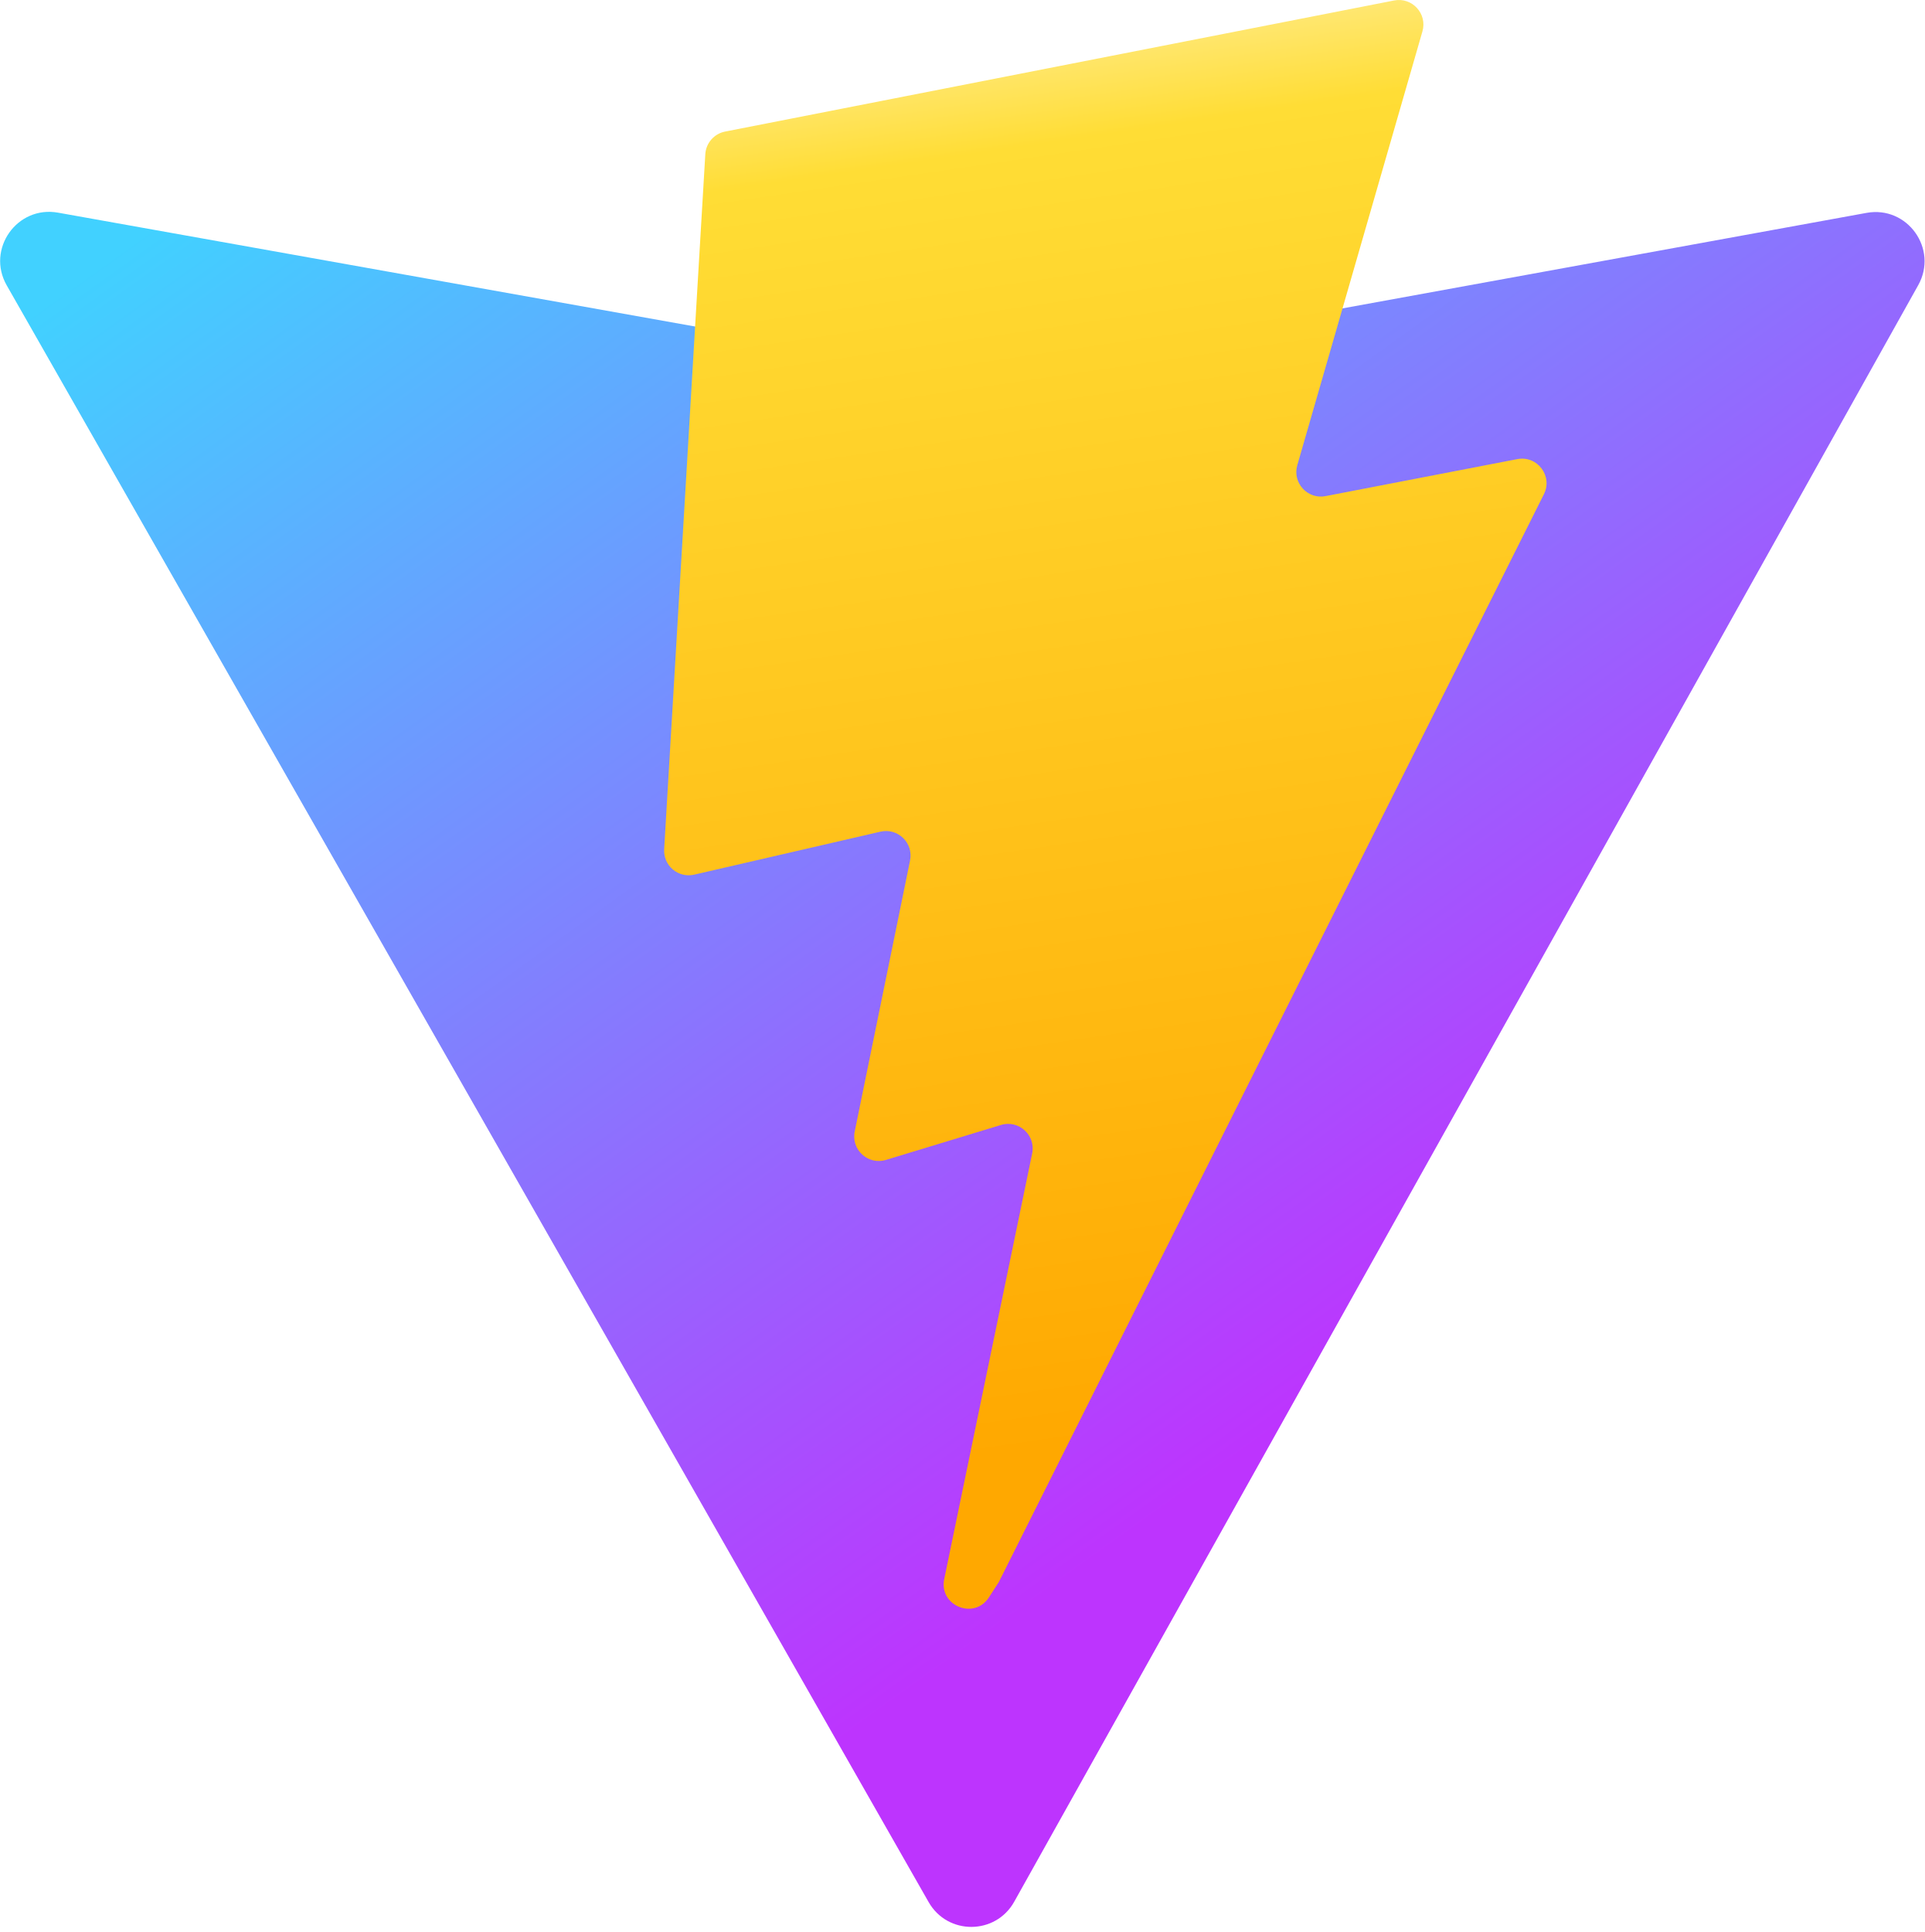
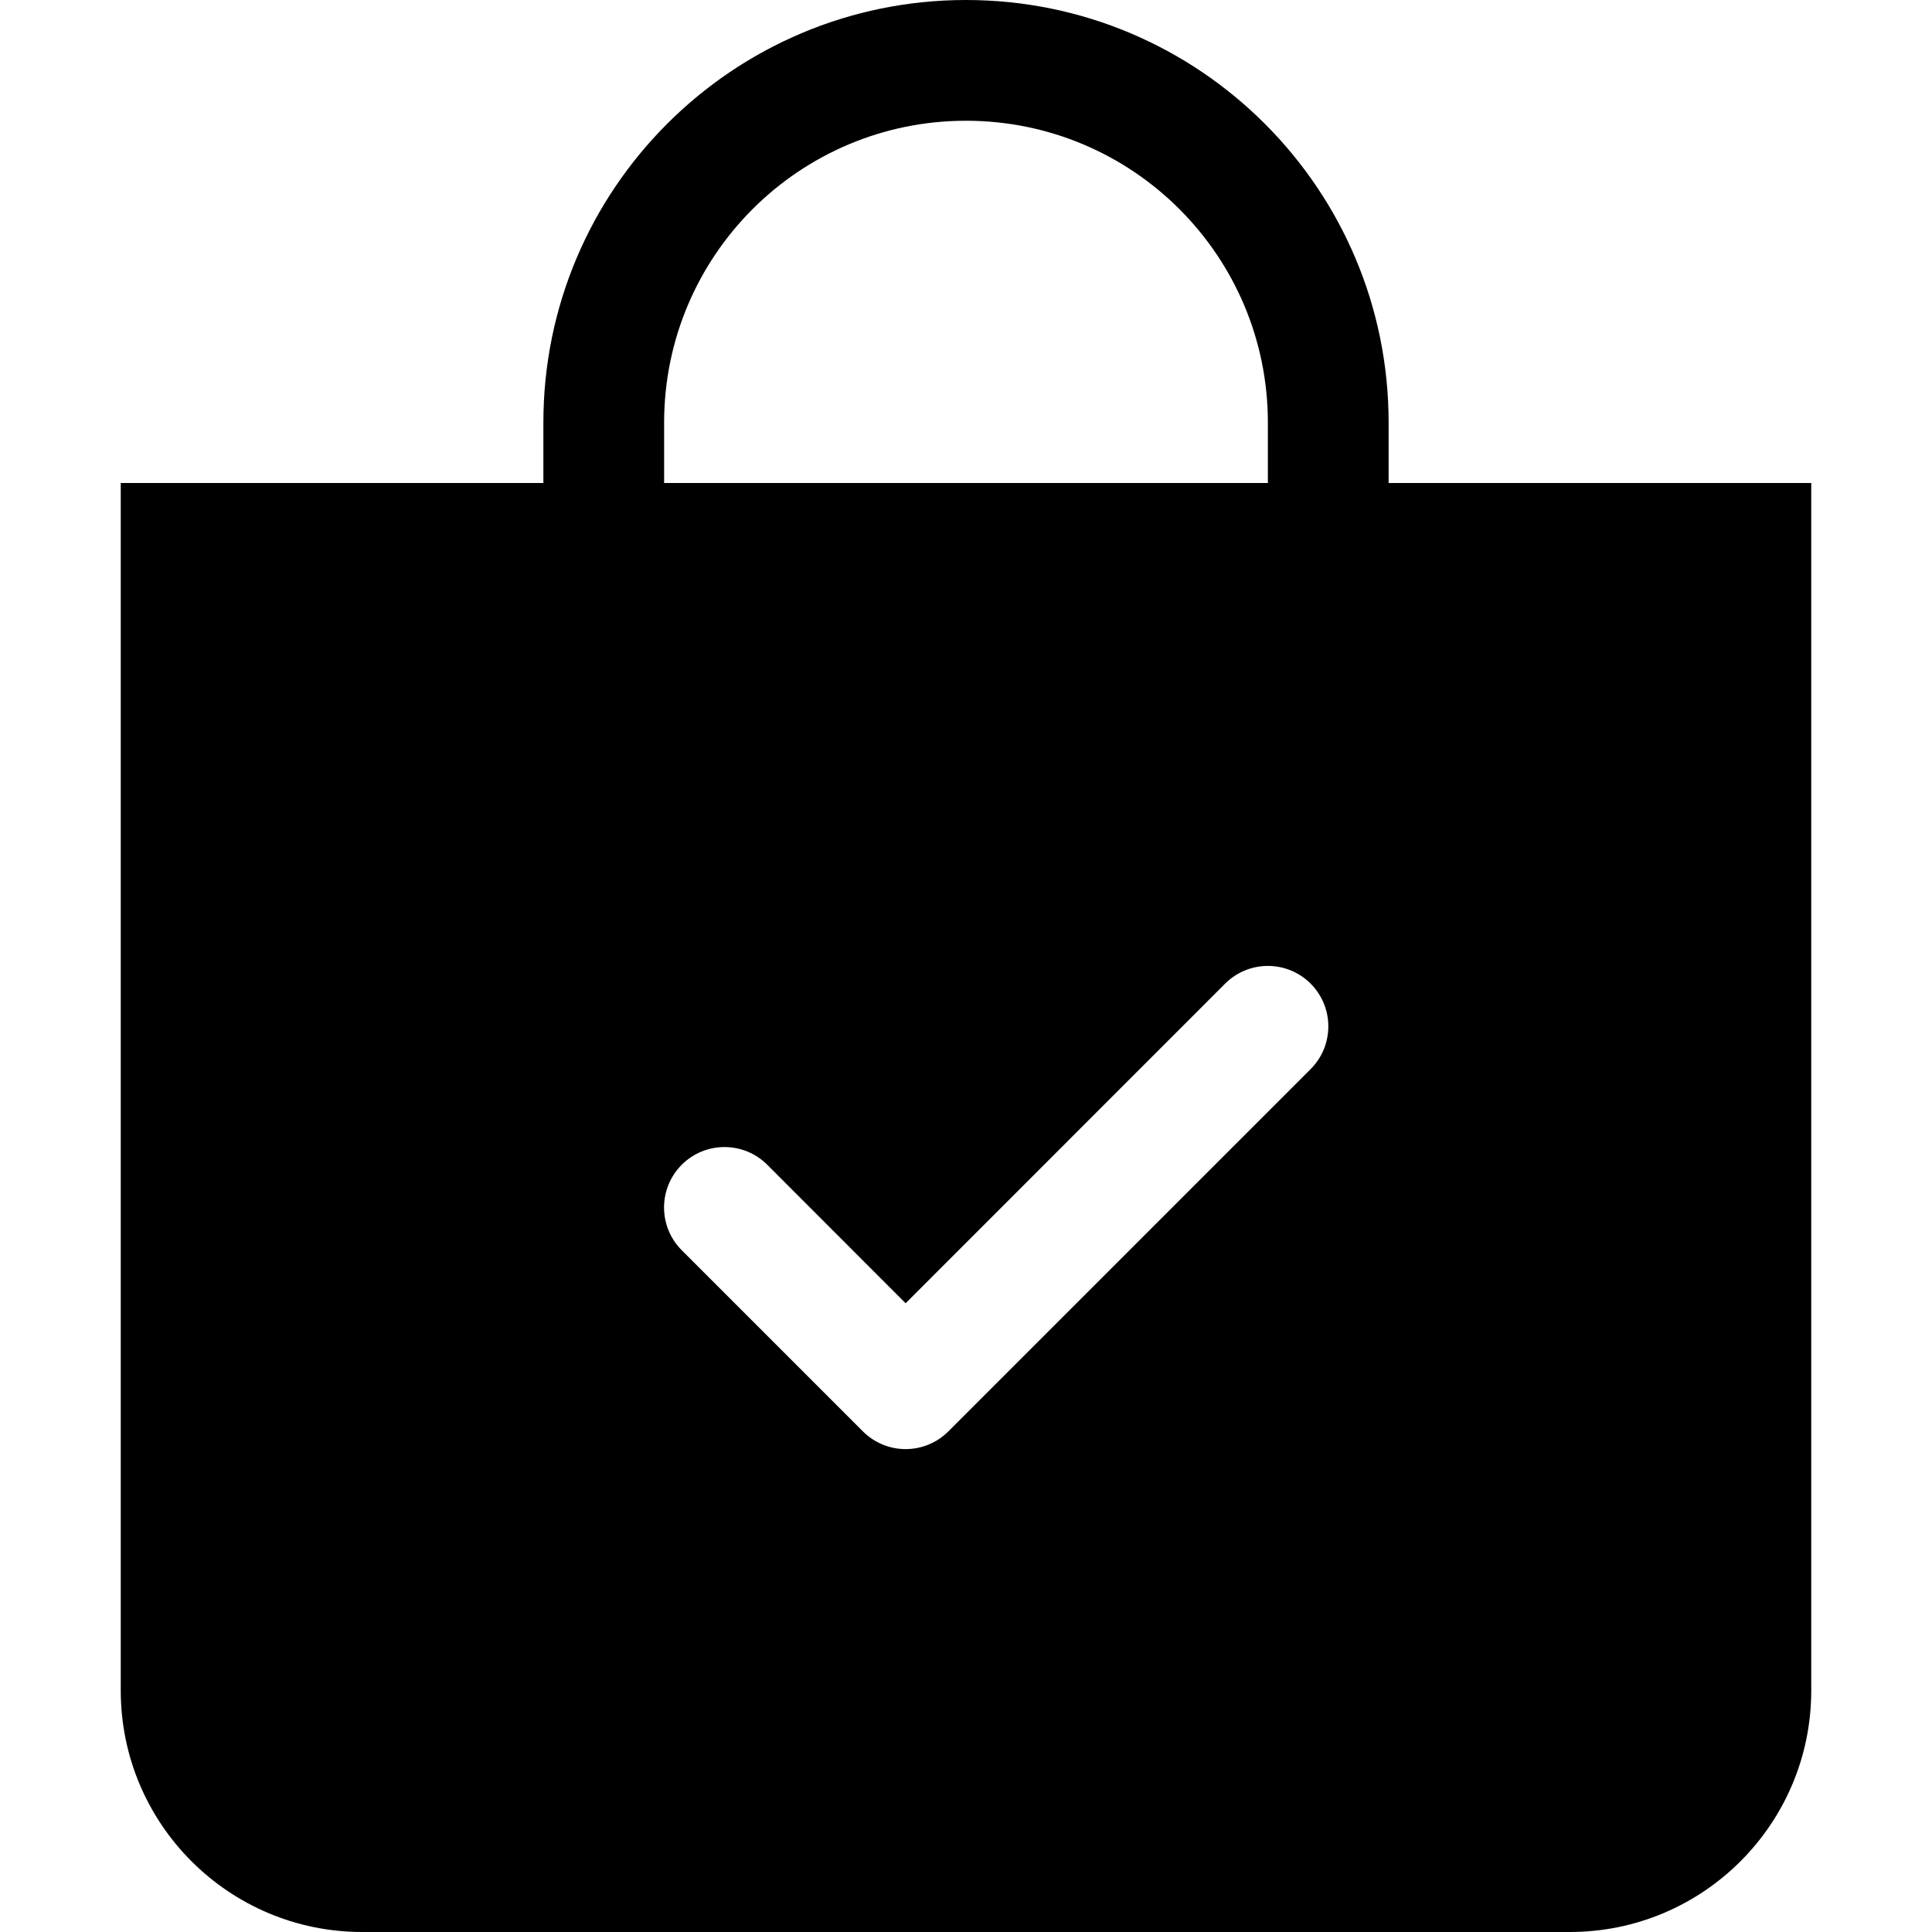
- <svg xmlns="http://www.w3.org/2000/svg" aria-hidden="true" role="img" class="iconify iconify--logos" width="31.88" height="32" preserveAspectRatio="xMidYMid meet" viewBox="0 0 256 257">
-   <defs>
-     <linearGradient id="IconifyId1813088fe1fbc01fb466" x1="-.828%" x2="57.636%" y1="7.652%" y2="78.411%">
-       <stop offset="0%" stop-color="#41D1FF" />
-       <stop offset="100%" stop-color="#BD34FE" />
-     </linearGradient>
-     <linearGradient id="IconifyId1813088fe1fbc01fb467" x1="43.376%" x2="50.316%" y1="2.242%" y2="89.03%">
-       <stop offset="0%" stop-color="#FFEA83" />
-       <stop offset="8.333%" stop-color="#FFDD35" />
-       <stop offset="100%" stop-color="#FFA800" />
-     </linearGradient>
-   </defs>
-   <path fill="url(#IconifyId1813088fe1fbc01fb466)" d="M255.153 37.938L134.897 252.976c-2.483 4.44-8.862 4.466-11.382.048L.875 37.958c-2.746-4.814 1.371-10.646 6.827-9.67l120.385 21.517a6.537 6.537 0 0 0 2.322-.004l117.867-21.483c5.438-.991 9.574 4.796 6.877 9.62Z" />
-   <path fill="url(#IconifyId1813088fe1fbc01fb467)" d="M185.432.063L96.44 17.501a3.268 3.268 0 0 0-2.634 3.014l-5.474 92.456a3.268 3.268 0 0 0 3.997 3.378l24.777-5.718c2.318-.535 4.413 1.507 3.936 3.838l-7.361 36.047c-.495 2.426 1.782 4.5 4.151 3.78l15.304-4.649c2.372-.72 4.652 1.36 4.15 3.788l-11.698 56.621c-.732 3.542 3.979 5.473 5.943 2.437l1.313-2.028l72.516-144.72c1.215-2.423-.88-5.186-3.54-4.672l-25.505 4.922c-2.396.462-4.435-1.77-3.759-4.114l16.646-57.705c.677-2.35-1.37-4.583-3.769-4.113Z" />
+ <svg xmlns="http://www.w3.org/2000/svg" width="16" height="16" fill="currentColor" class="bi bi-bag-check-fill" viewBox="0 0 16 16">
+   <path fill-rule="evenodd" d="M10.5 3.5a2.5 2.5 0 0 0-5 0V4h5zm1 0V4H15v10a2 2 0 0 1-2 2H3a2 2 0 0 1-2-2V4h3.5v-.5a3.5 3.5 0 1 1 7 0m-.646 5.354a.5.5 0 0 0-.708-.708L7.5 10.793 6.354 9.646a.5.5 0 1 0-.708.708l1.5 1.5a.5.5 0 0 0 .708 0z" />
</svg>
